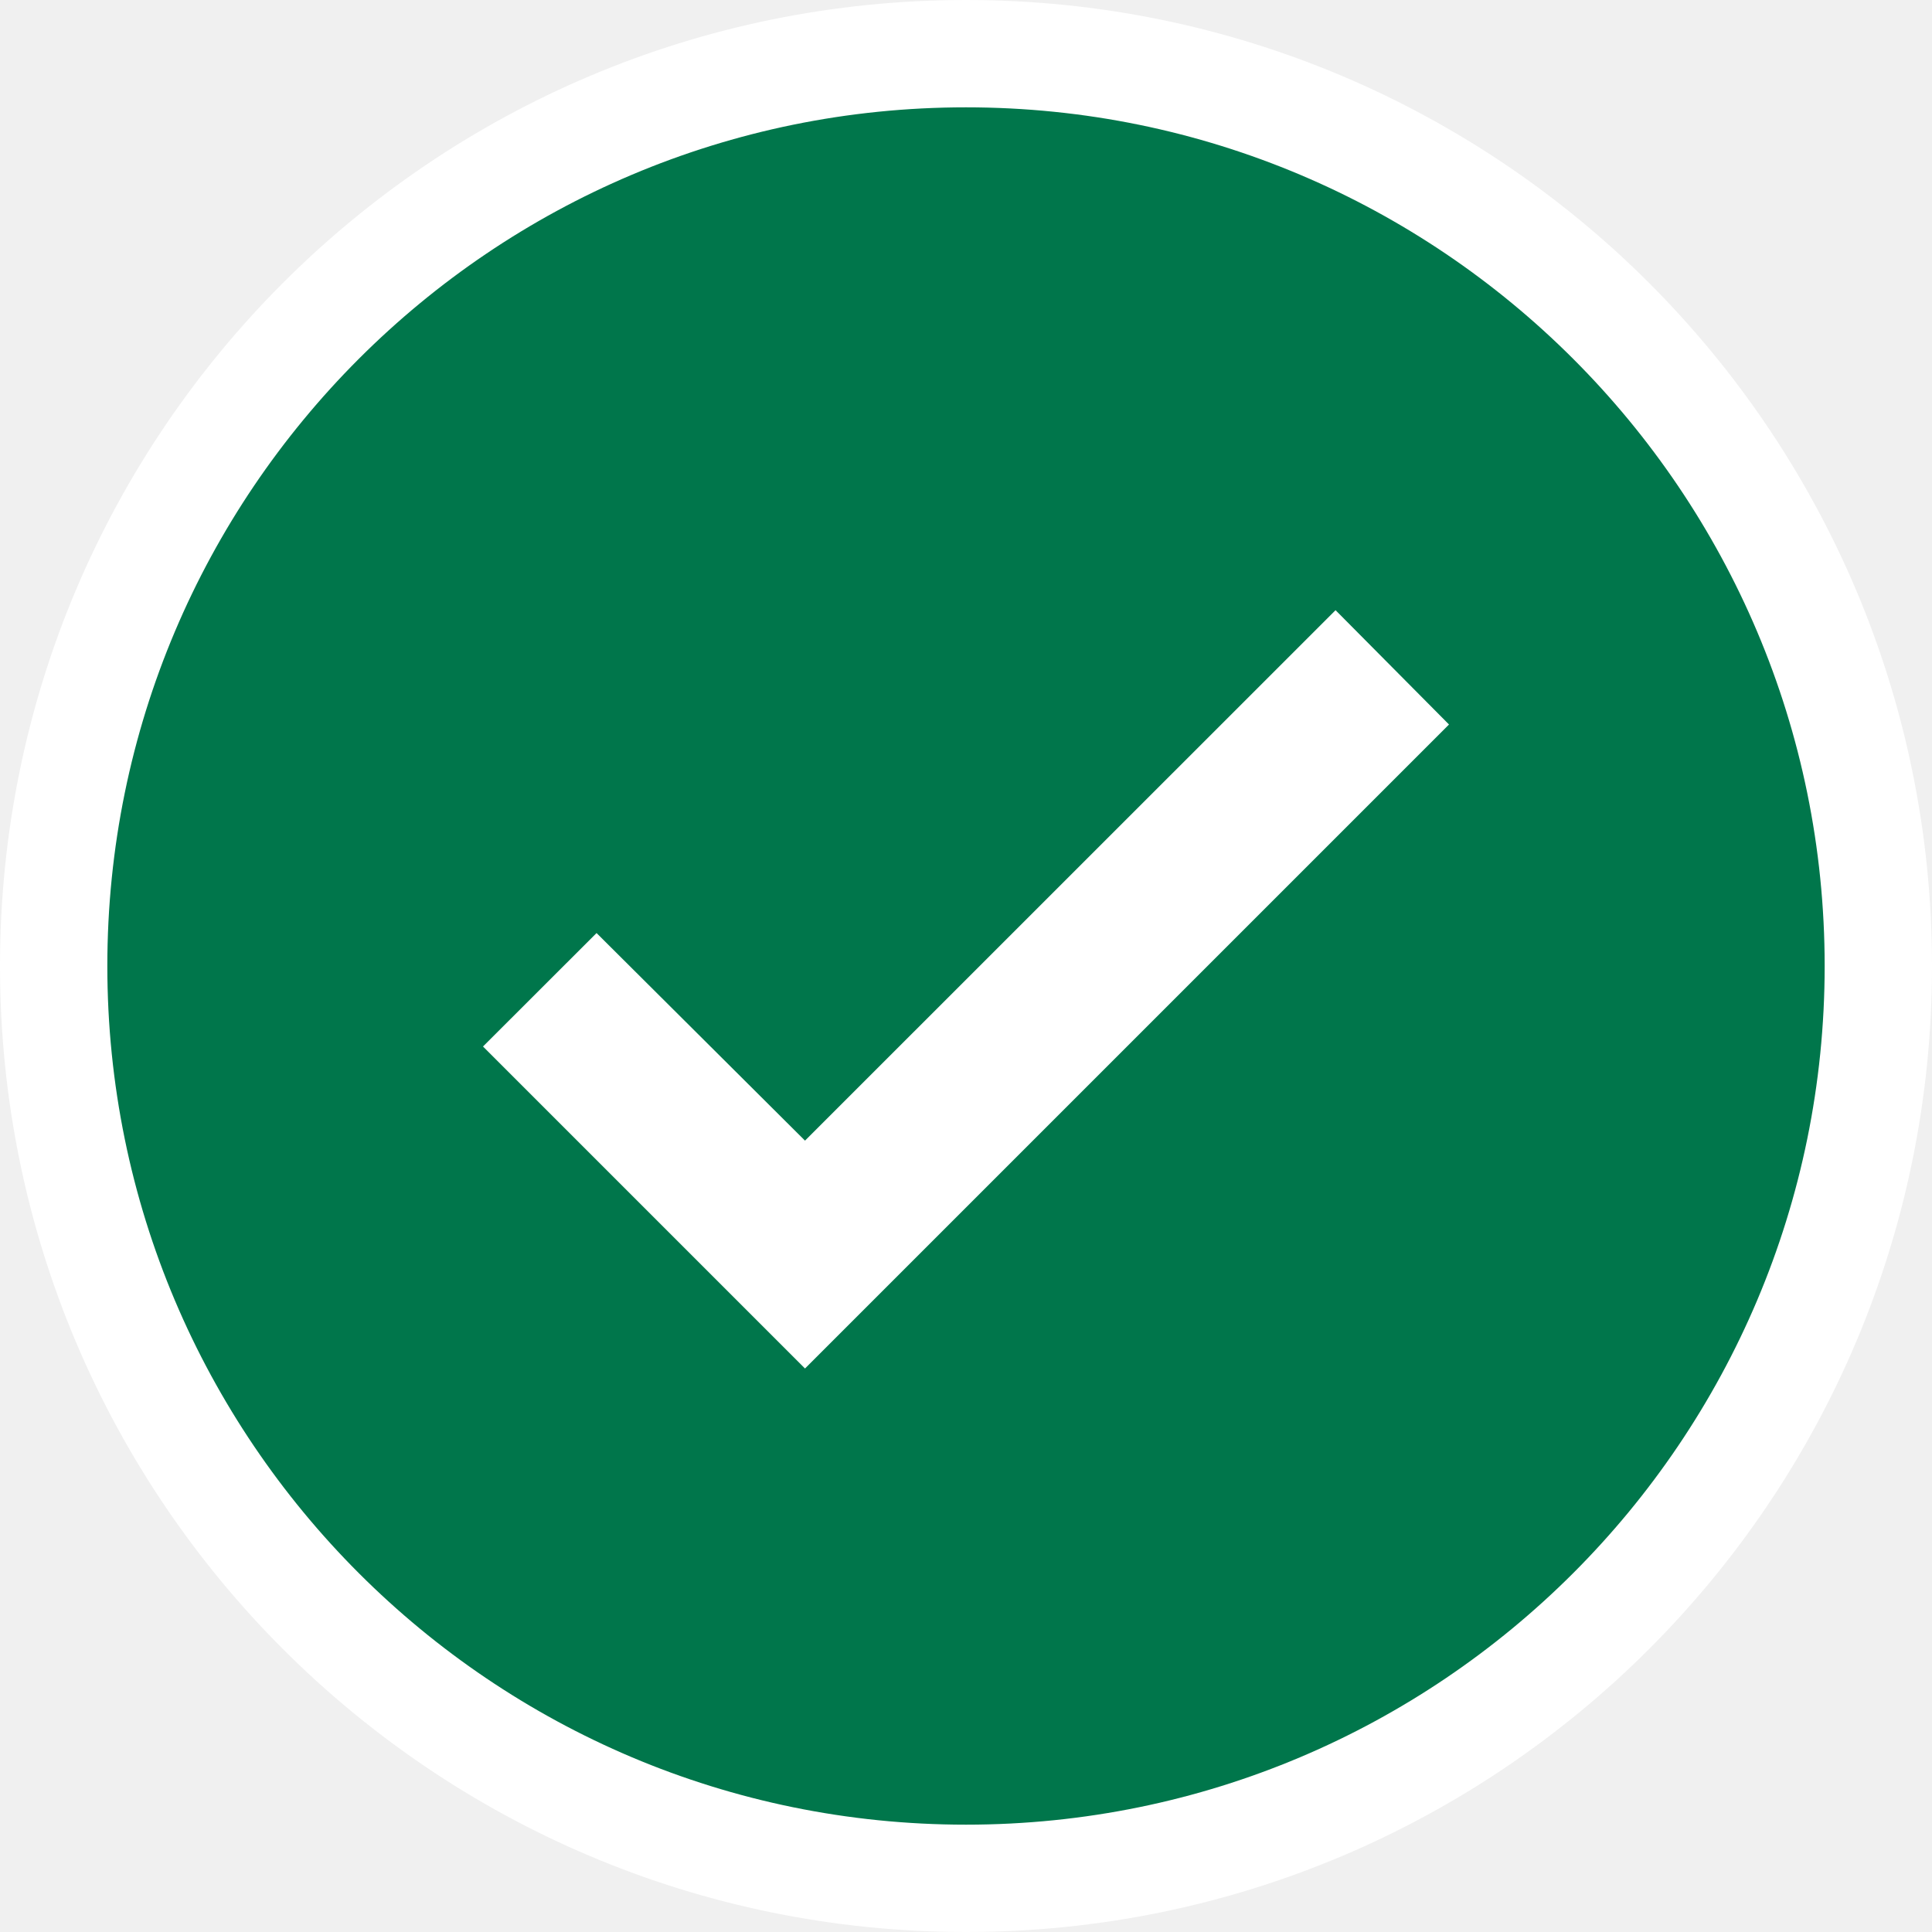
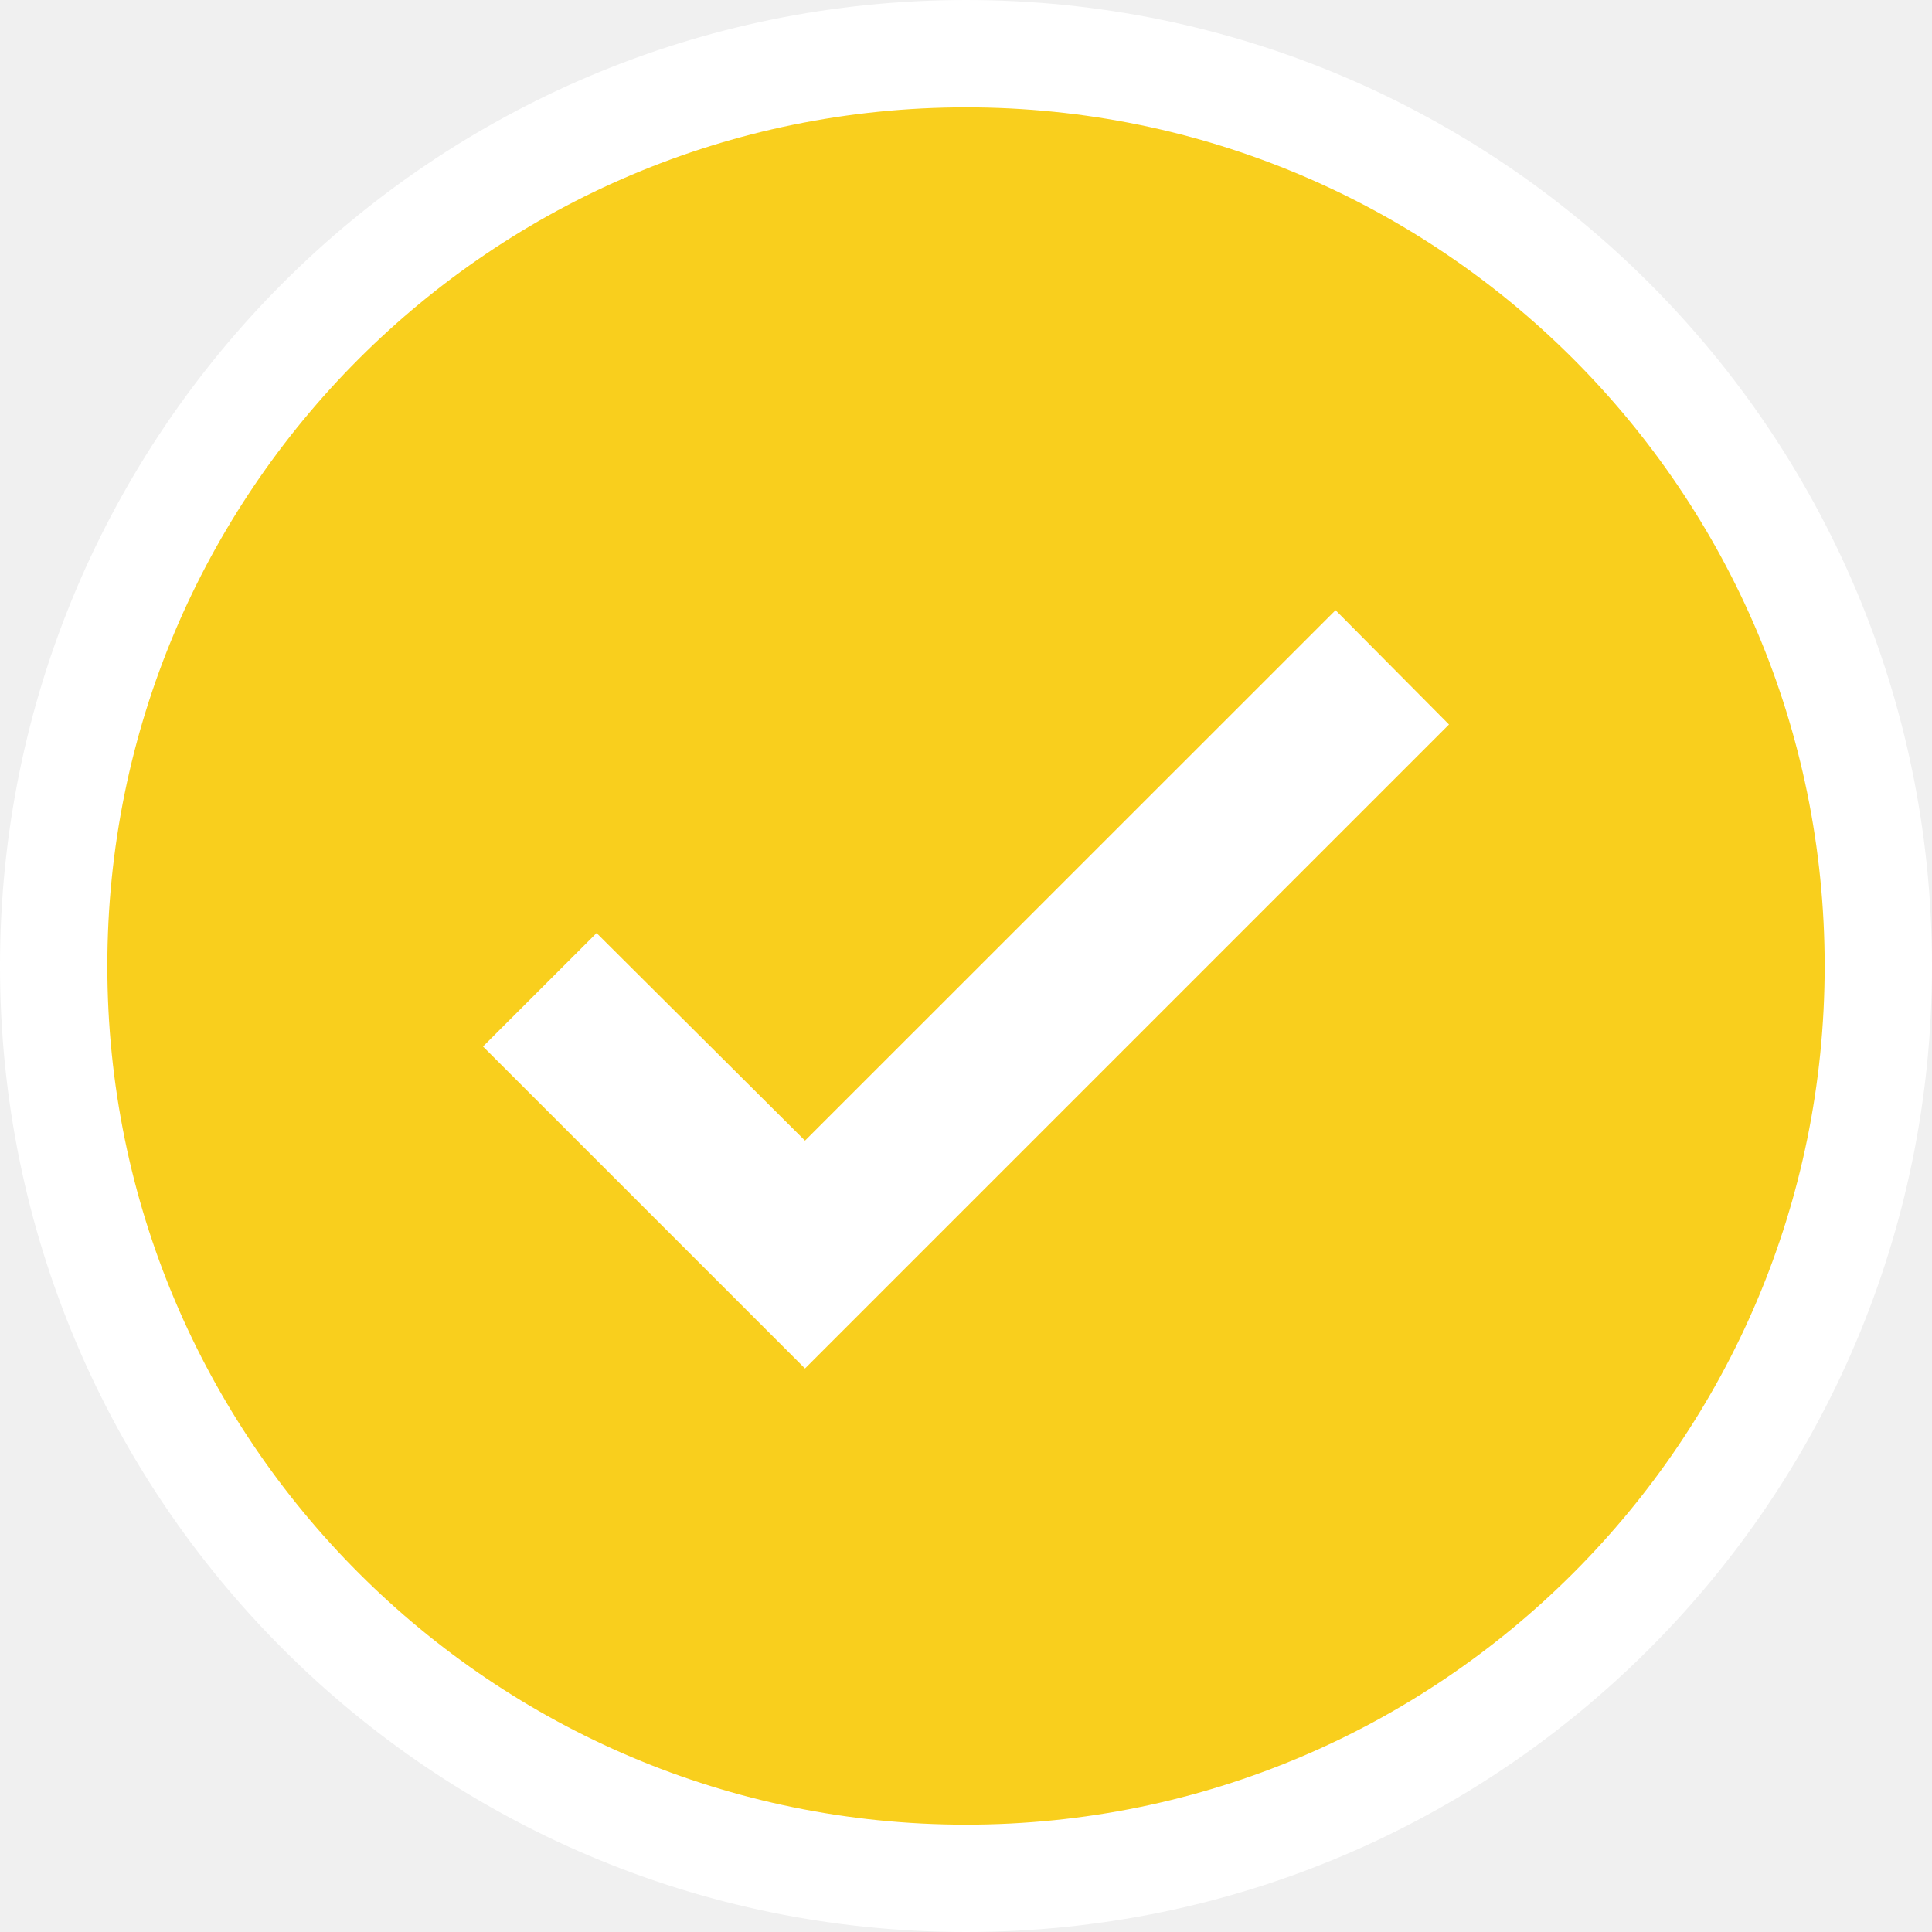
<svg xmlns="http://www.w3.org/2000/svg" width="18" height="18" viewBox="0 0 18 18" fill="none">
-   <rect x="0.5" y="0.5" width="17" height="17" rx="8.5" fill="#00764B" />
+   <rect x="0.5" y="0.5" width="17" height="17" rx="8.5" fill="#f9cf1d" />
  <rect x="0.5" y="0.5" width="17" height="17" rx="8.5" stroke="white" />
  <path fill-rule="evenodd" clip-rule="evenodd" d="M7.5 10.627L12.443 5.685L13.5 6.75L7.5 12.75L4.5 9.75L5.558 8.693L7.5 10.627Z" fill="white" />
</svg>
